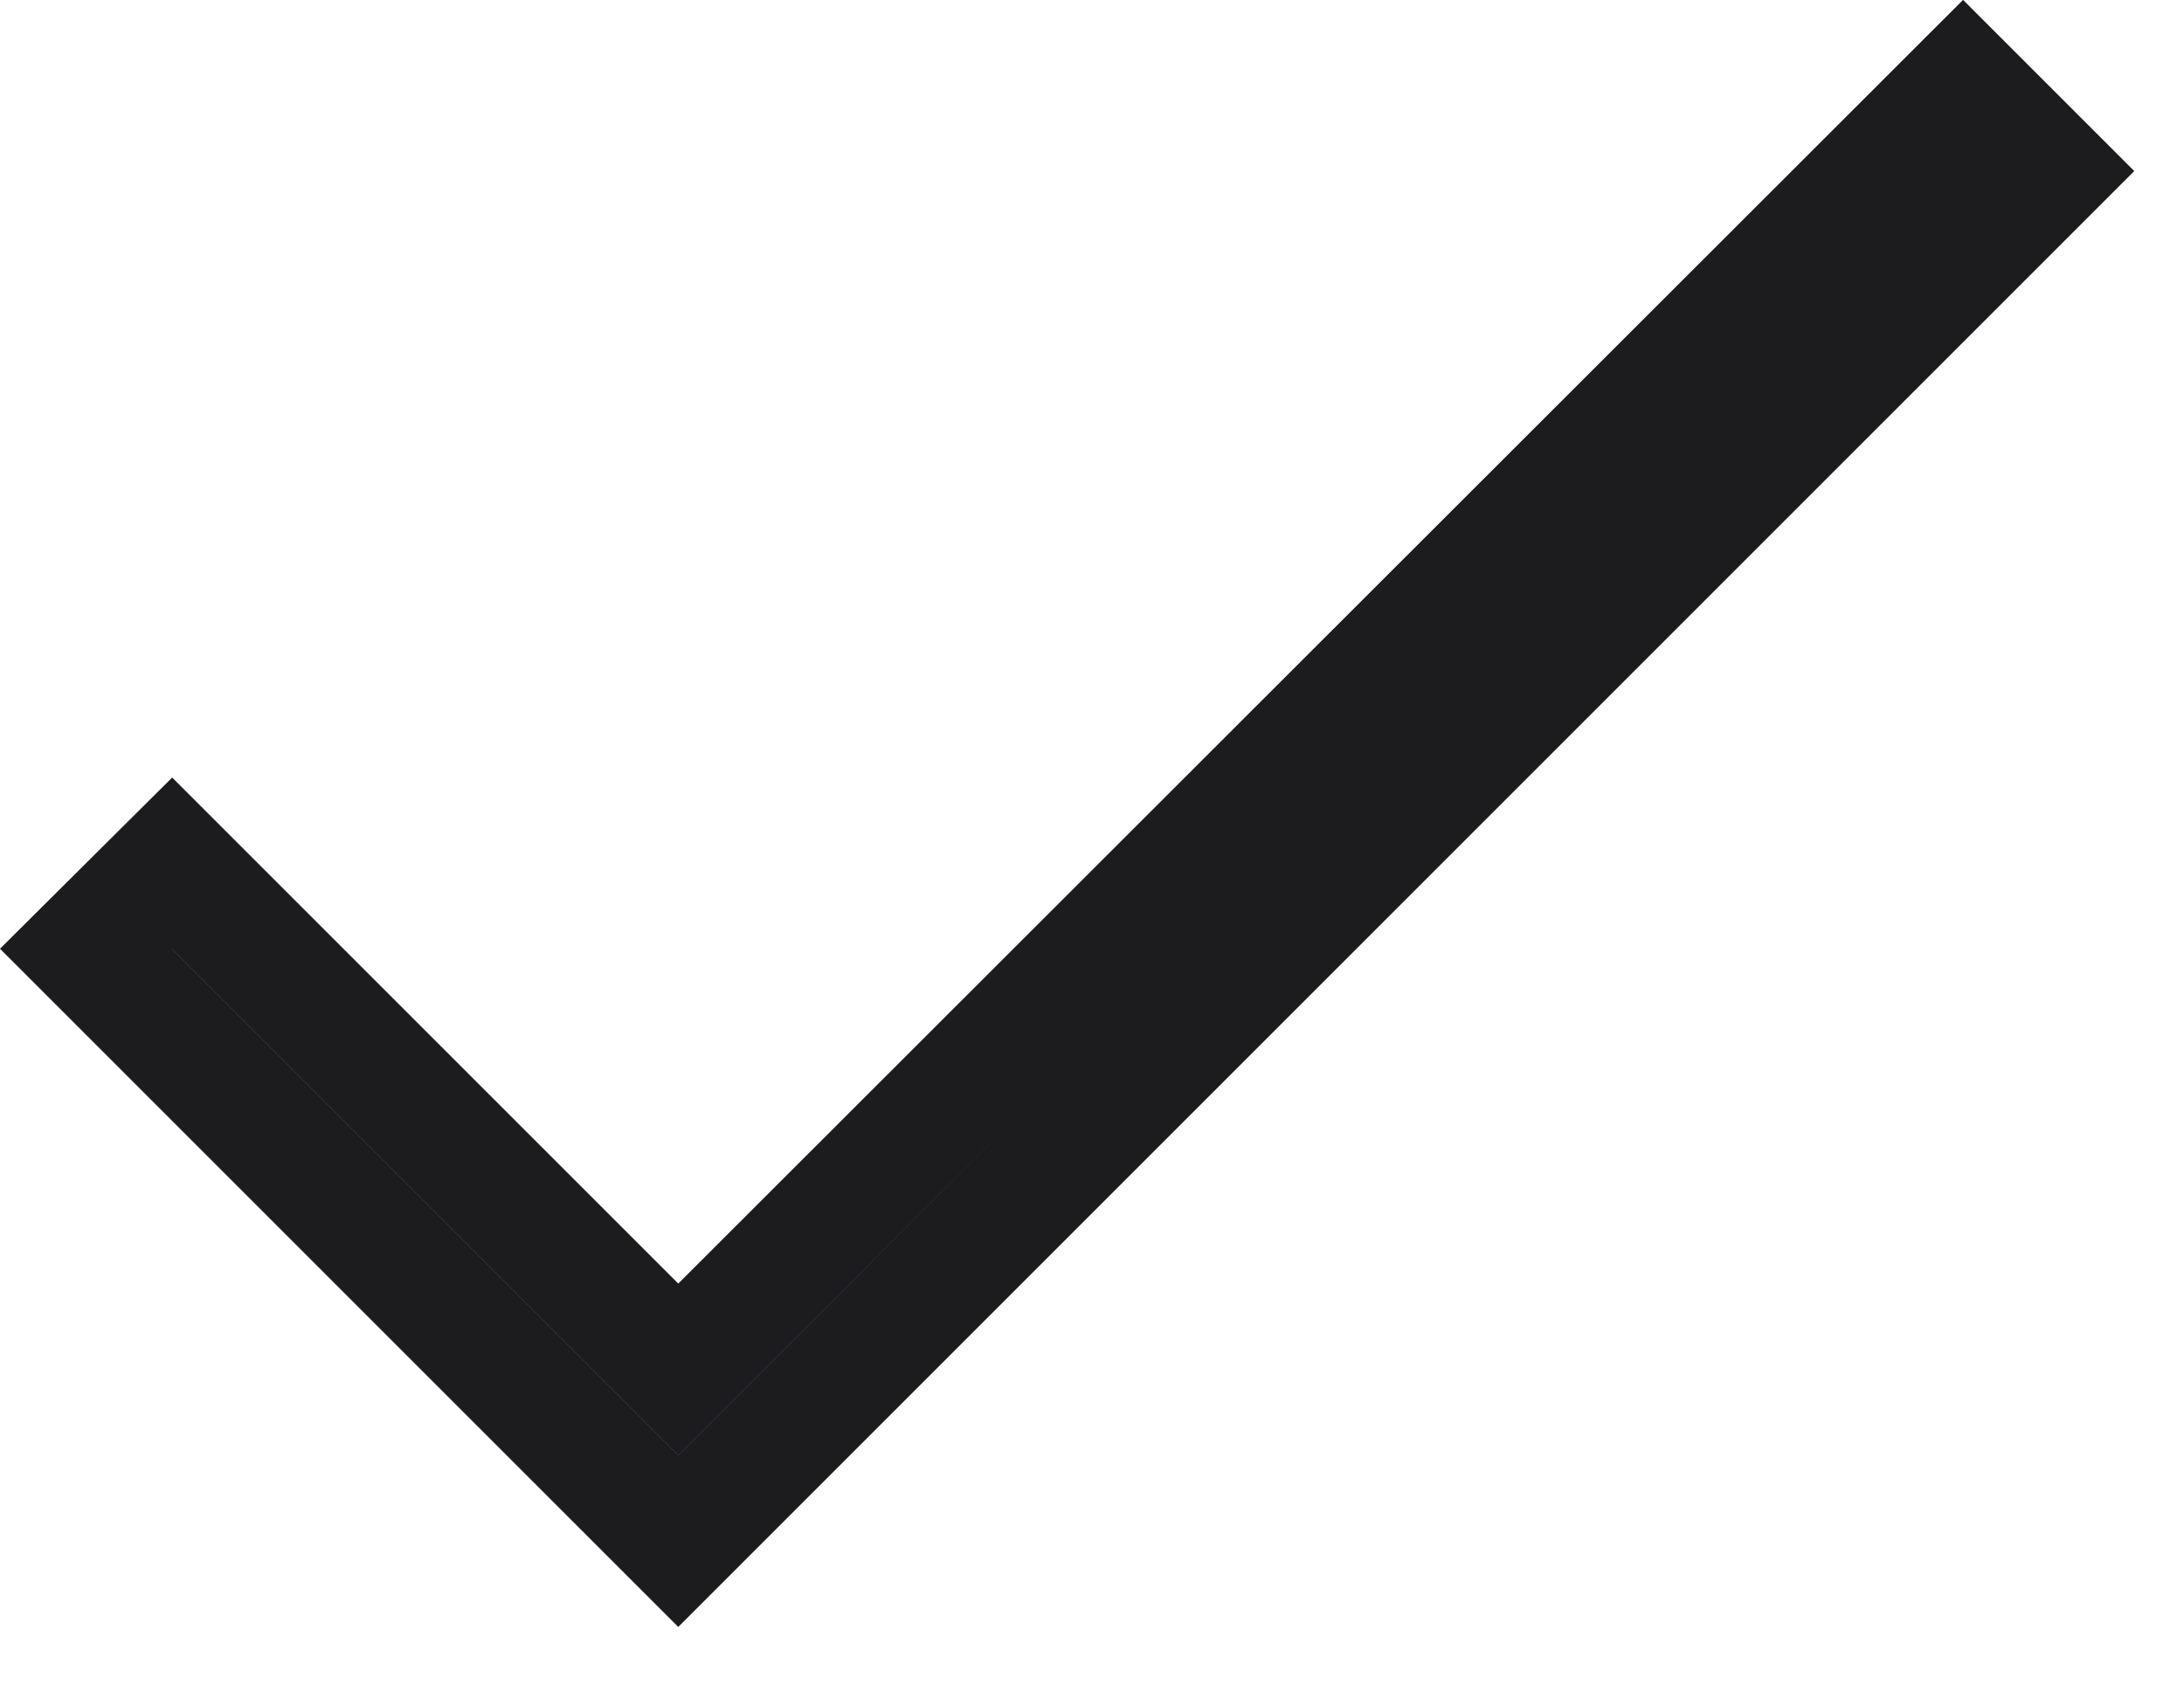
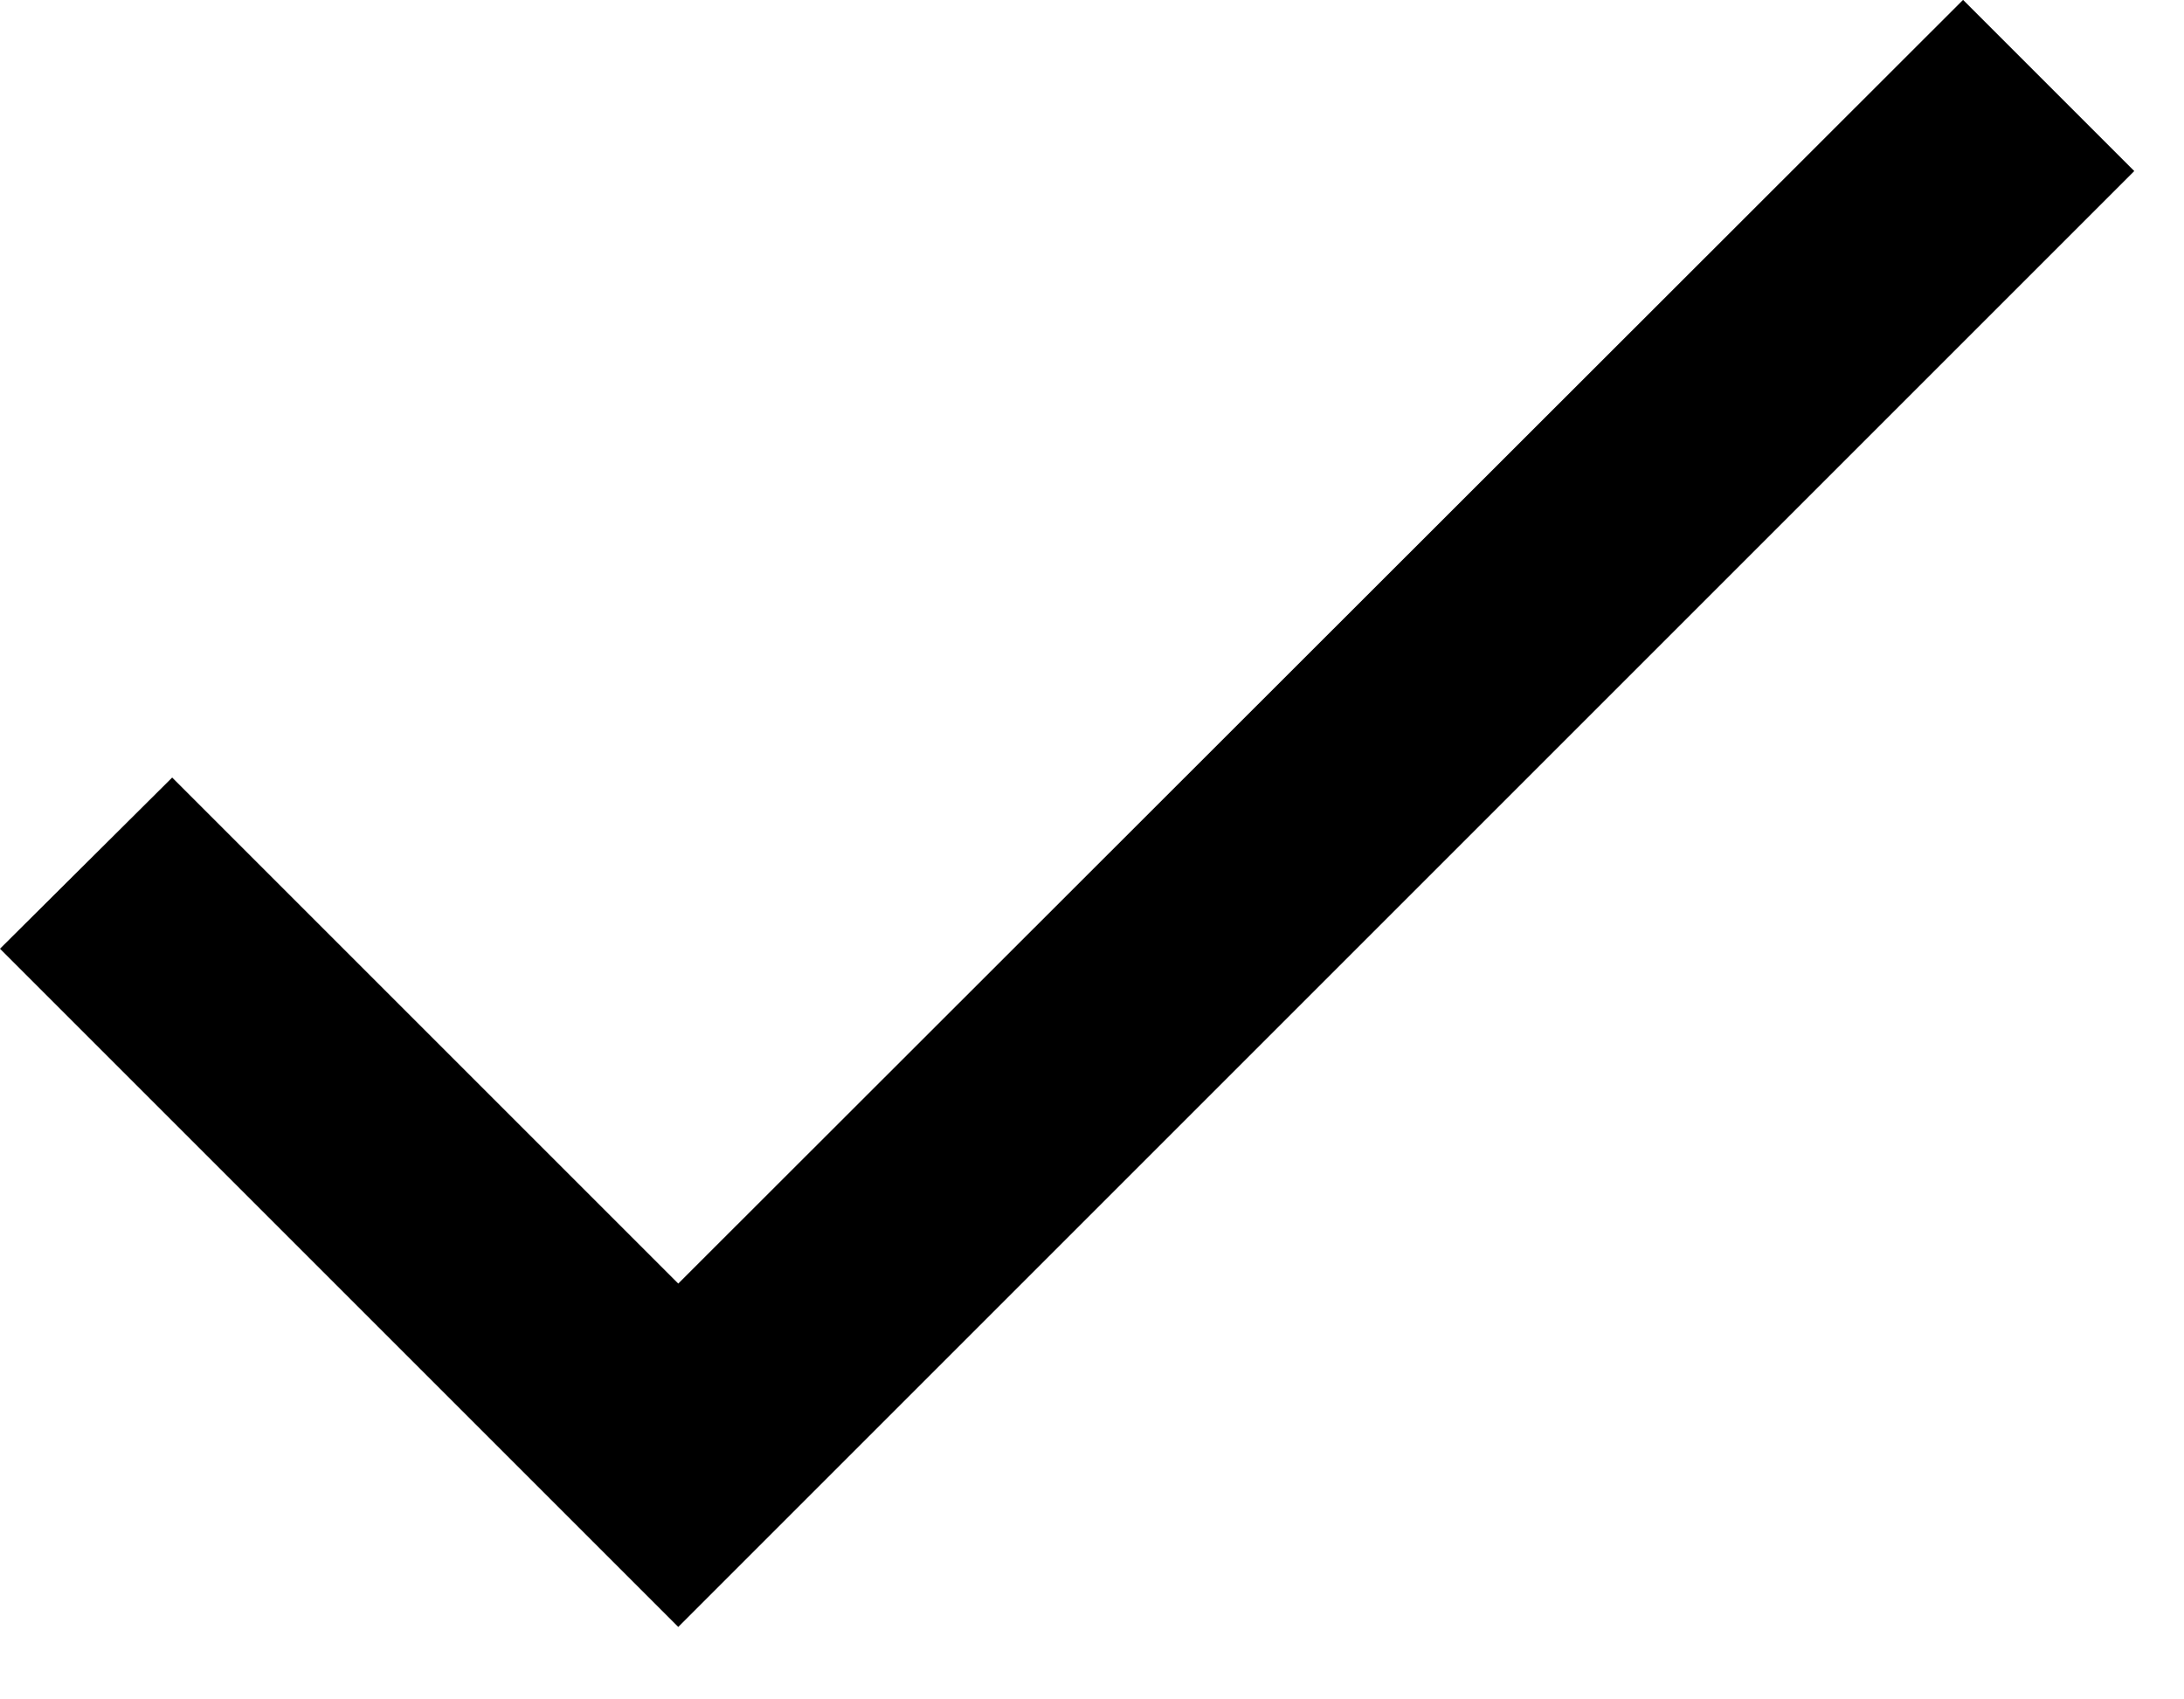
<svg xmlns="http://www.w3.org/2000/svg" width="18" height="14" viewBox="0 0 18 14" fill="none">
-   <path d="M16.883 1.41L5.59 12.703L0.708 7.821L1.418 7.115L5.59 11.287L5.943 10.934L16.179 0.706L16.883 1.41Z" fill="#7769E1" stroke="#1C1C1E" />
+   <path d="M16.883 1.41L5.59 12.703L0.708 7.821L1.418 7.115L5.59 11.287L5.943 10.934L16.179 0.706L16.883 1.41Z" fill="currentColor" stroke="currentColor" />
</svg>
